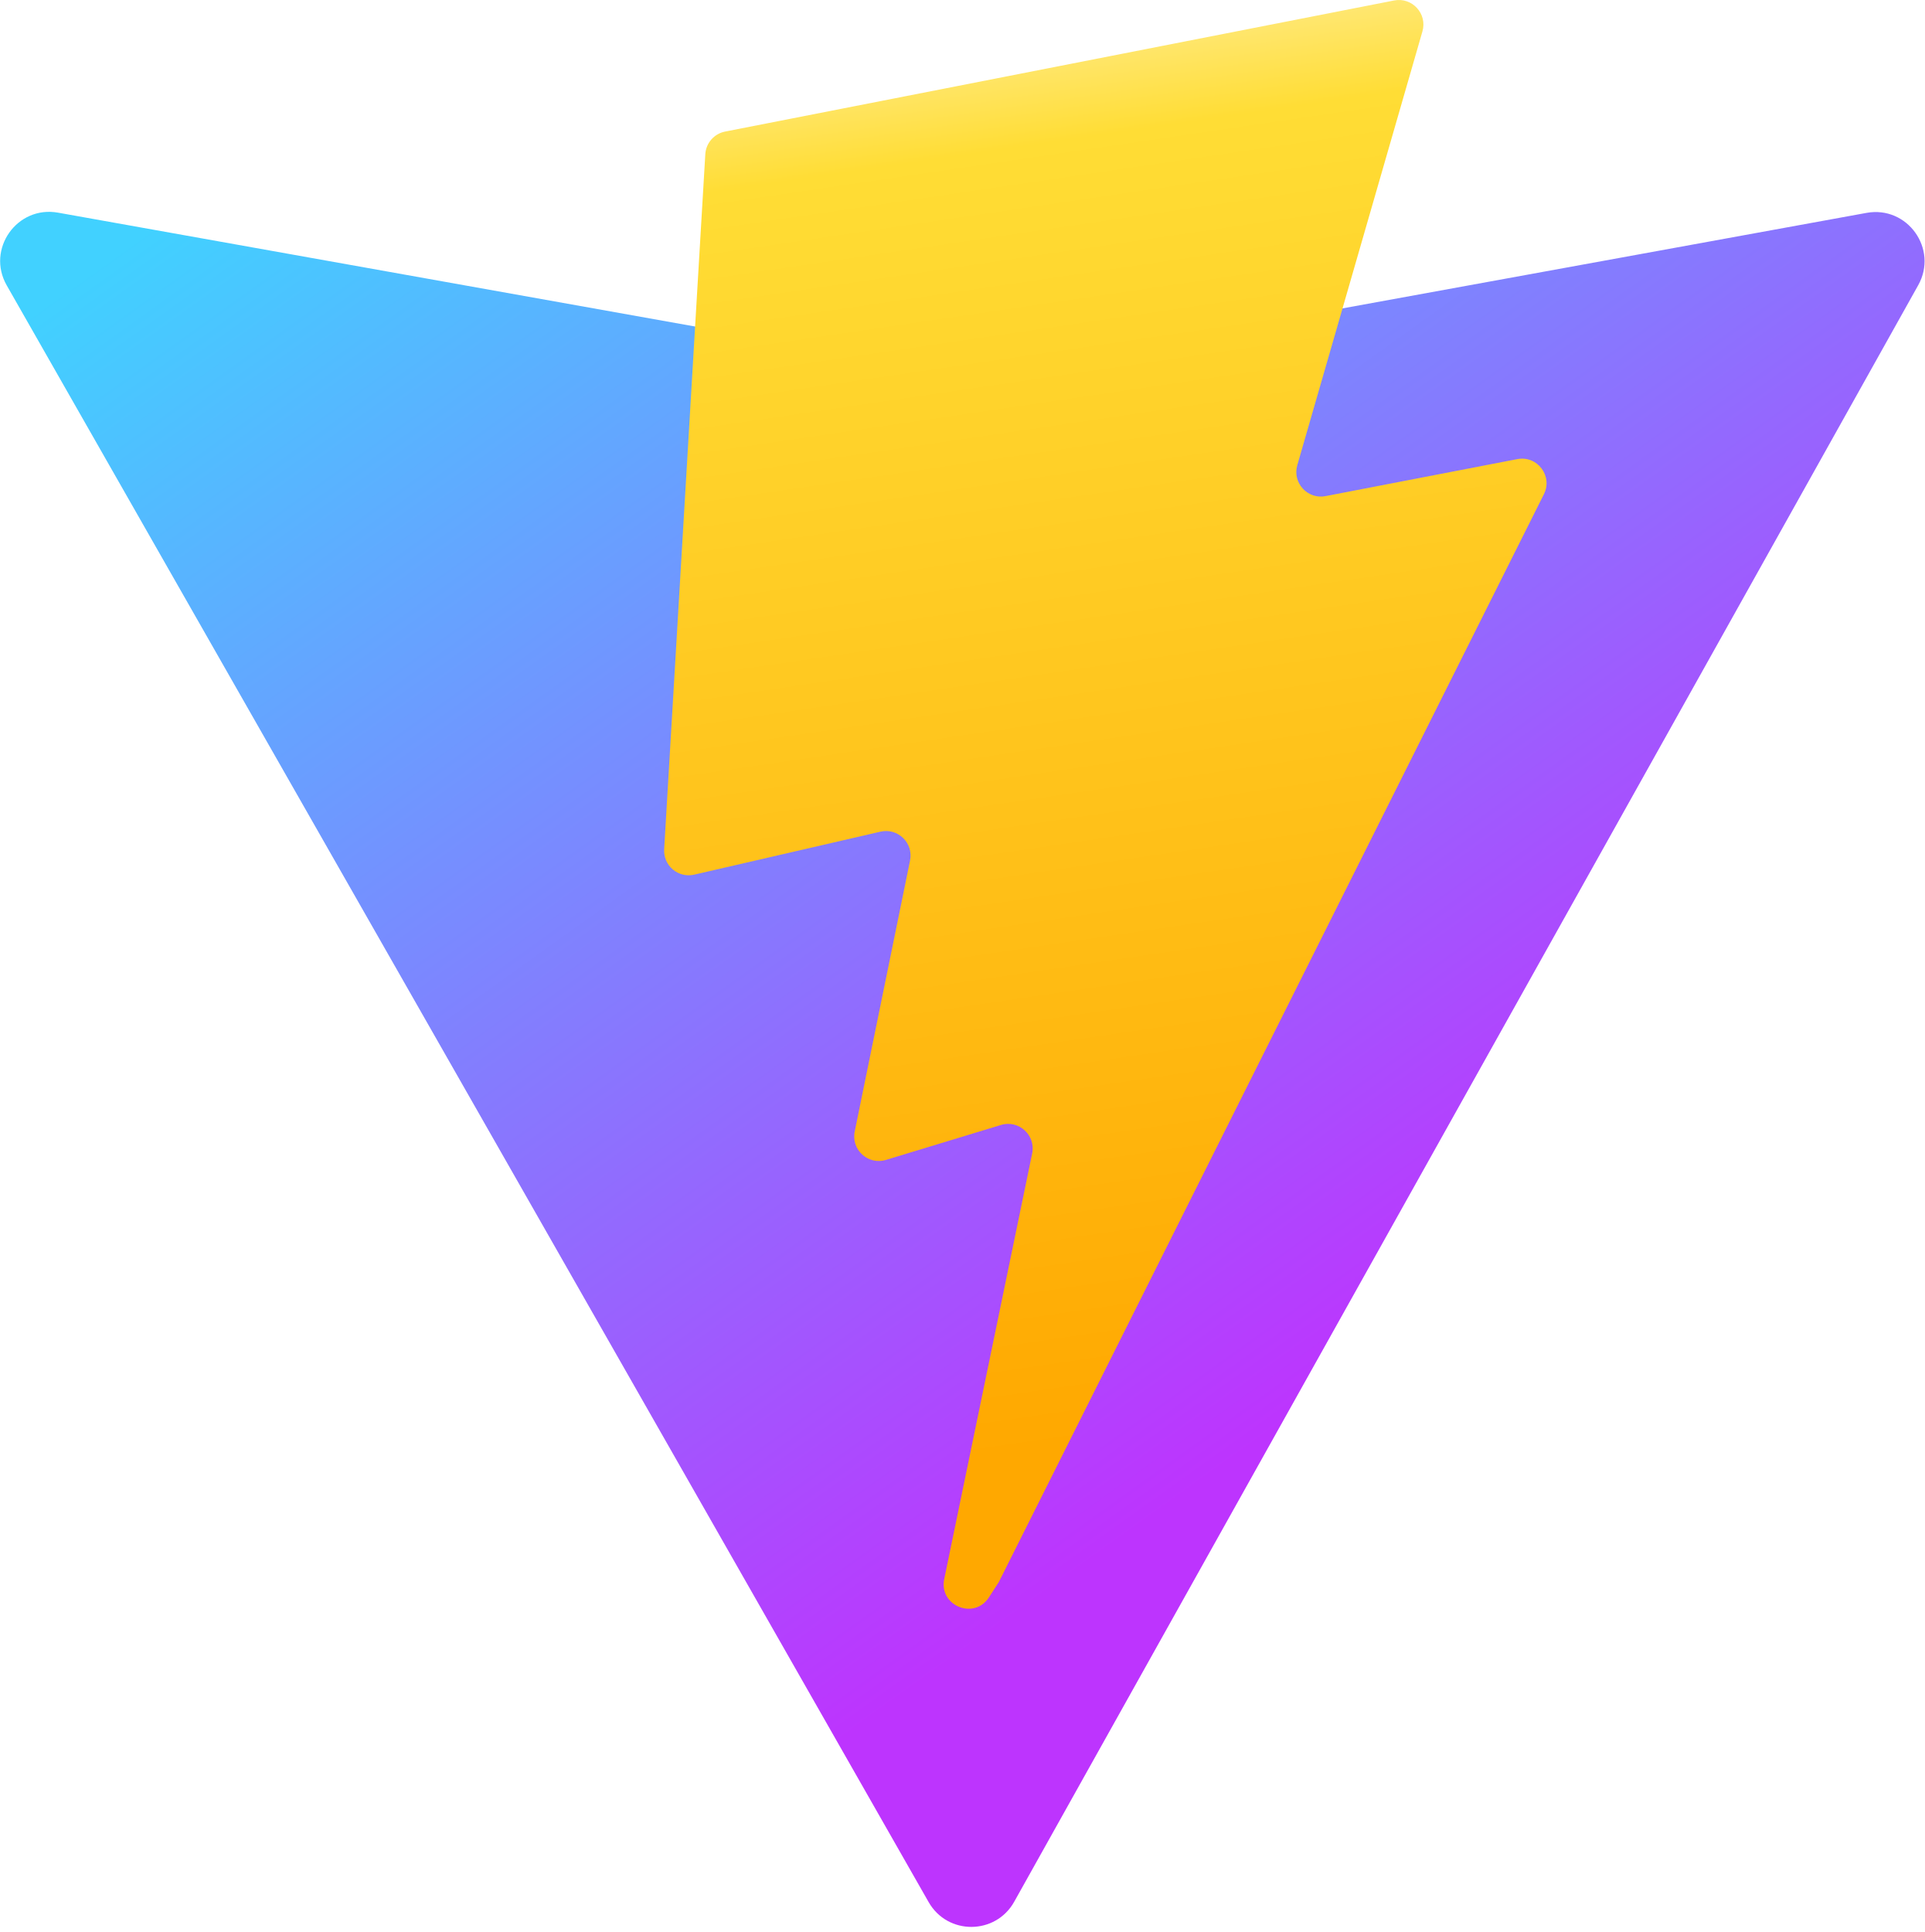
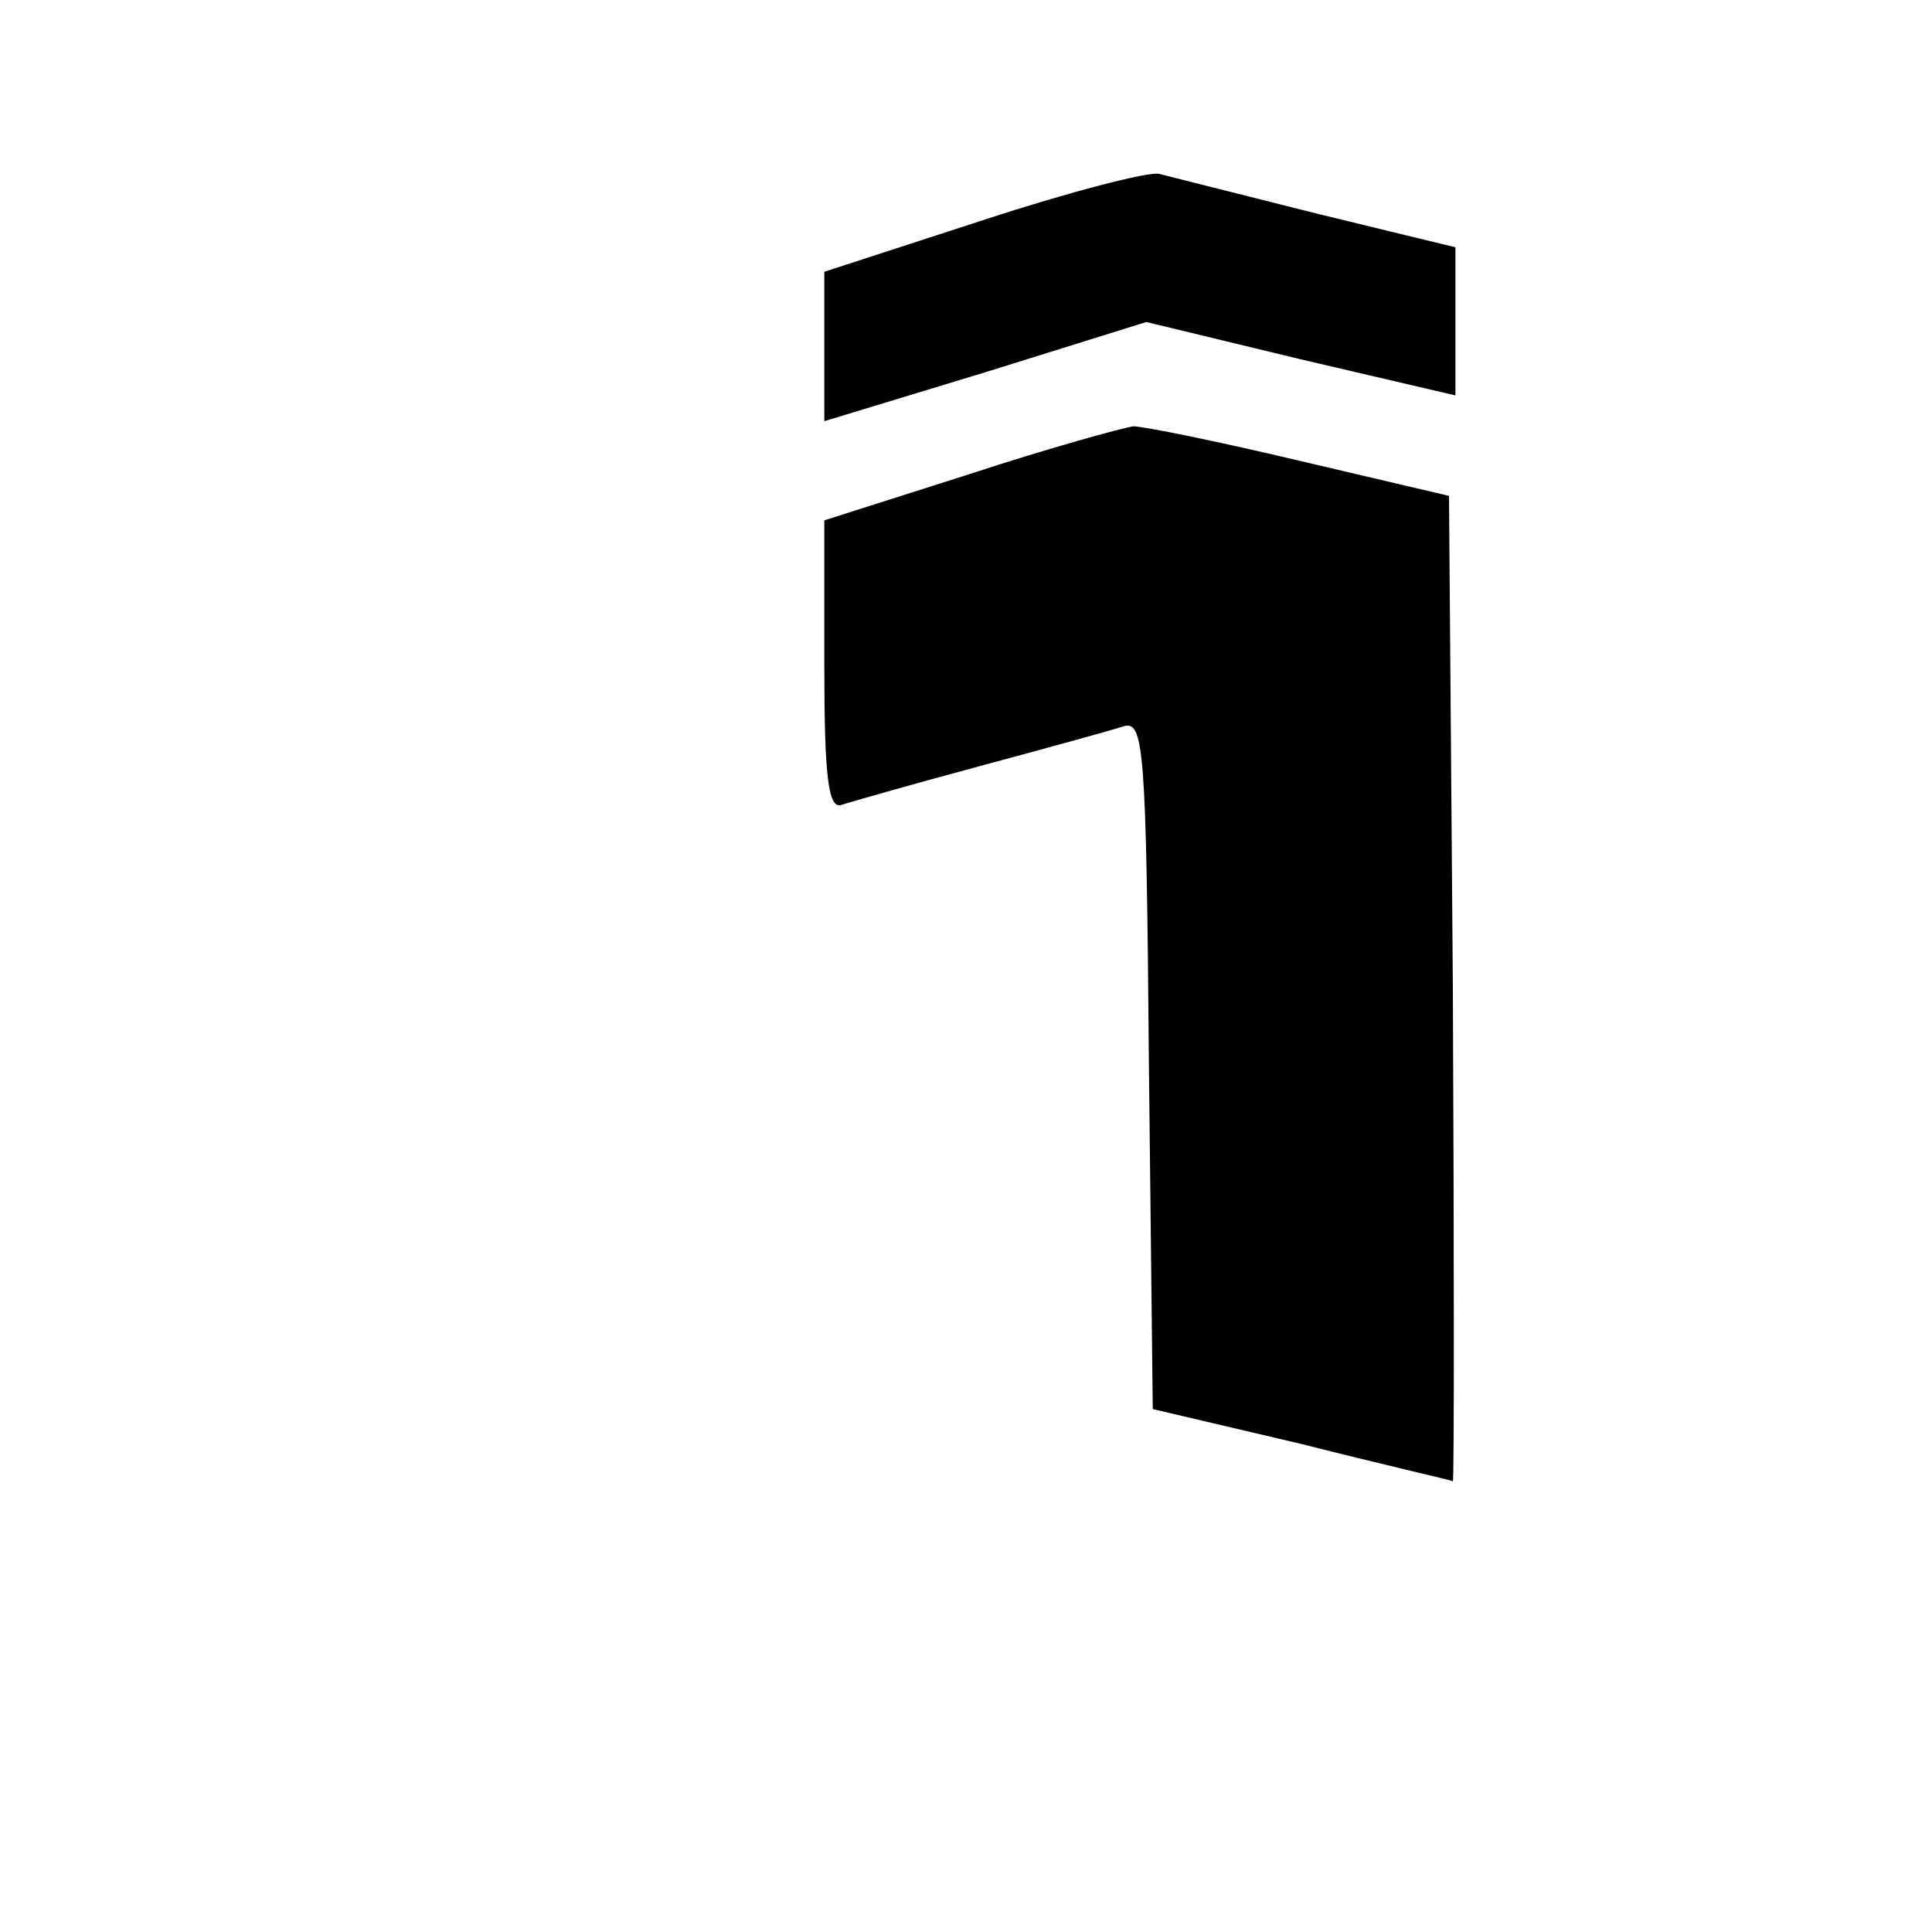
- <svg xmlns="http://www.w3.org/2000/svg" aria-hidden="true" role="img" class="iconify iconify--logos" width="31.88" height="32" preserveAspectRatio="xMidYMid meet" viewBox="0 0 256 257">
-   <defs>
-     <linearGradient id="IconifyId1813088fe1fbc01fb466" x1="-.828%" x2="57.636%" y1="7.652%" y2="78.411%">
-       <stop offset="0%" stop-color="#41D1FF" />
-       <stop offset="100%" stop-color="#BD34FE" />
-     </linearGradient>
-     <linearGradient id="IconifyId1813088fe1fbc01fb467" x1="43.376%" x2="50.316%" y1="2.242%" y2="89.03%">
-       <stop offset="0%" stop-color="#FFEA83" />
-       <stop offset="8.333%" stop-color="#FFDD35" />
-       <stop offset="100%" stop-color="#FFA800" />
-     </linearGradient>
-   </defs>
-   <path fill="url(#IconifyId1813088fe1fbc01fb466)" d="M255.153 37.938L134.897 252.976c-2.483 4.44-8.862 4.466-11.382.048L.875 37.958c-2.746-4.814 1.371-10.646 6.827-9.67l120.385 21.517a6.537 6.537 0 0 0 2.322-.004l117.867-21.483c5.438-.991 9.574 4.796 6.877 9.62Z" />
-   <path fill="url(#IconifyId1813088fe1fbc01fb467)" d="M185.432.063L96.44 17.501a3.268 3.268 0 0 0-2.634 3.014l-5.474 92.456a3.268 3.268 0 0 0 3.997 3.378l24.777-5.718c2.318-.535 4.413 1.507 3.936 3.838l-7.361 36.047c-.495 2.426 1.782 4.5 4.151 3.78l15.304-4.649c2.372-.72 4.652 1.36 4.15 3.788l-11.698 56.621c-.732 3.542 3.979 5.473 5.943 2.437l1.313-2.028l72.516-144.72c1.215-2.423-.88-5.186-3.54-4.672l-25.505 4.922c-2.396.462-4.435-1.77-3.759-4.114l16.646-57.705c.677-2.35-1.37-4.583-3.769-4.113Z" />
+ <svg xmlns="http://www.w3.org/2000/svg" version="1.0" width="150pt" height="150pt" viewBox="0 0 150 150" preserveAspectRatio="xMidYMid meet">
+   <g transform="translate(0,150) scale(0.1,-0.1)" fill="#000000" stroke="none">
+     <path d="M763 1329 l-123 -40 0 -58 0 -58 125 38 125 39 120 -29 120 -28 0 57 0 58 -107 26 c-60 15 -115 29 -123 31 -8 2 -70 -14 -137 -36z" />
+     <path d="M753 1132 l-113 -36 0 -113 c0 -85 3 -111 13 -108 6 2 55 16 107 30 52 14 103 28 112 31 16 5 18 -14 20 -262 l3 -268 115 -27 c63 -16 116 -28 118 -29 1 0 1 172 0 382 l-3 383 -115 27 c-63 15 -122 27 -130 27 -8 -1 -66 -17 -127 -37z" />
+   </g>
</svg>
